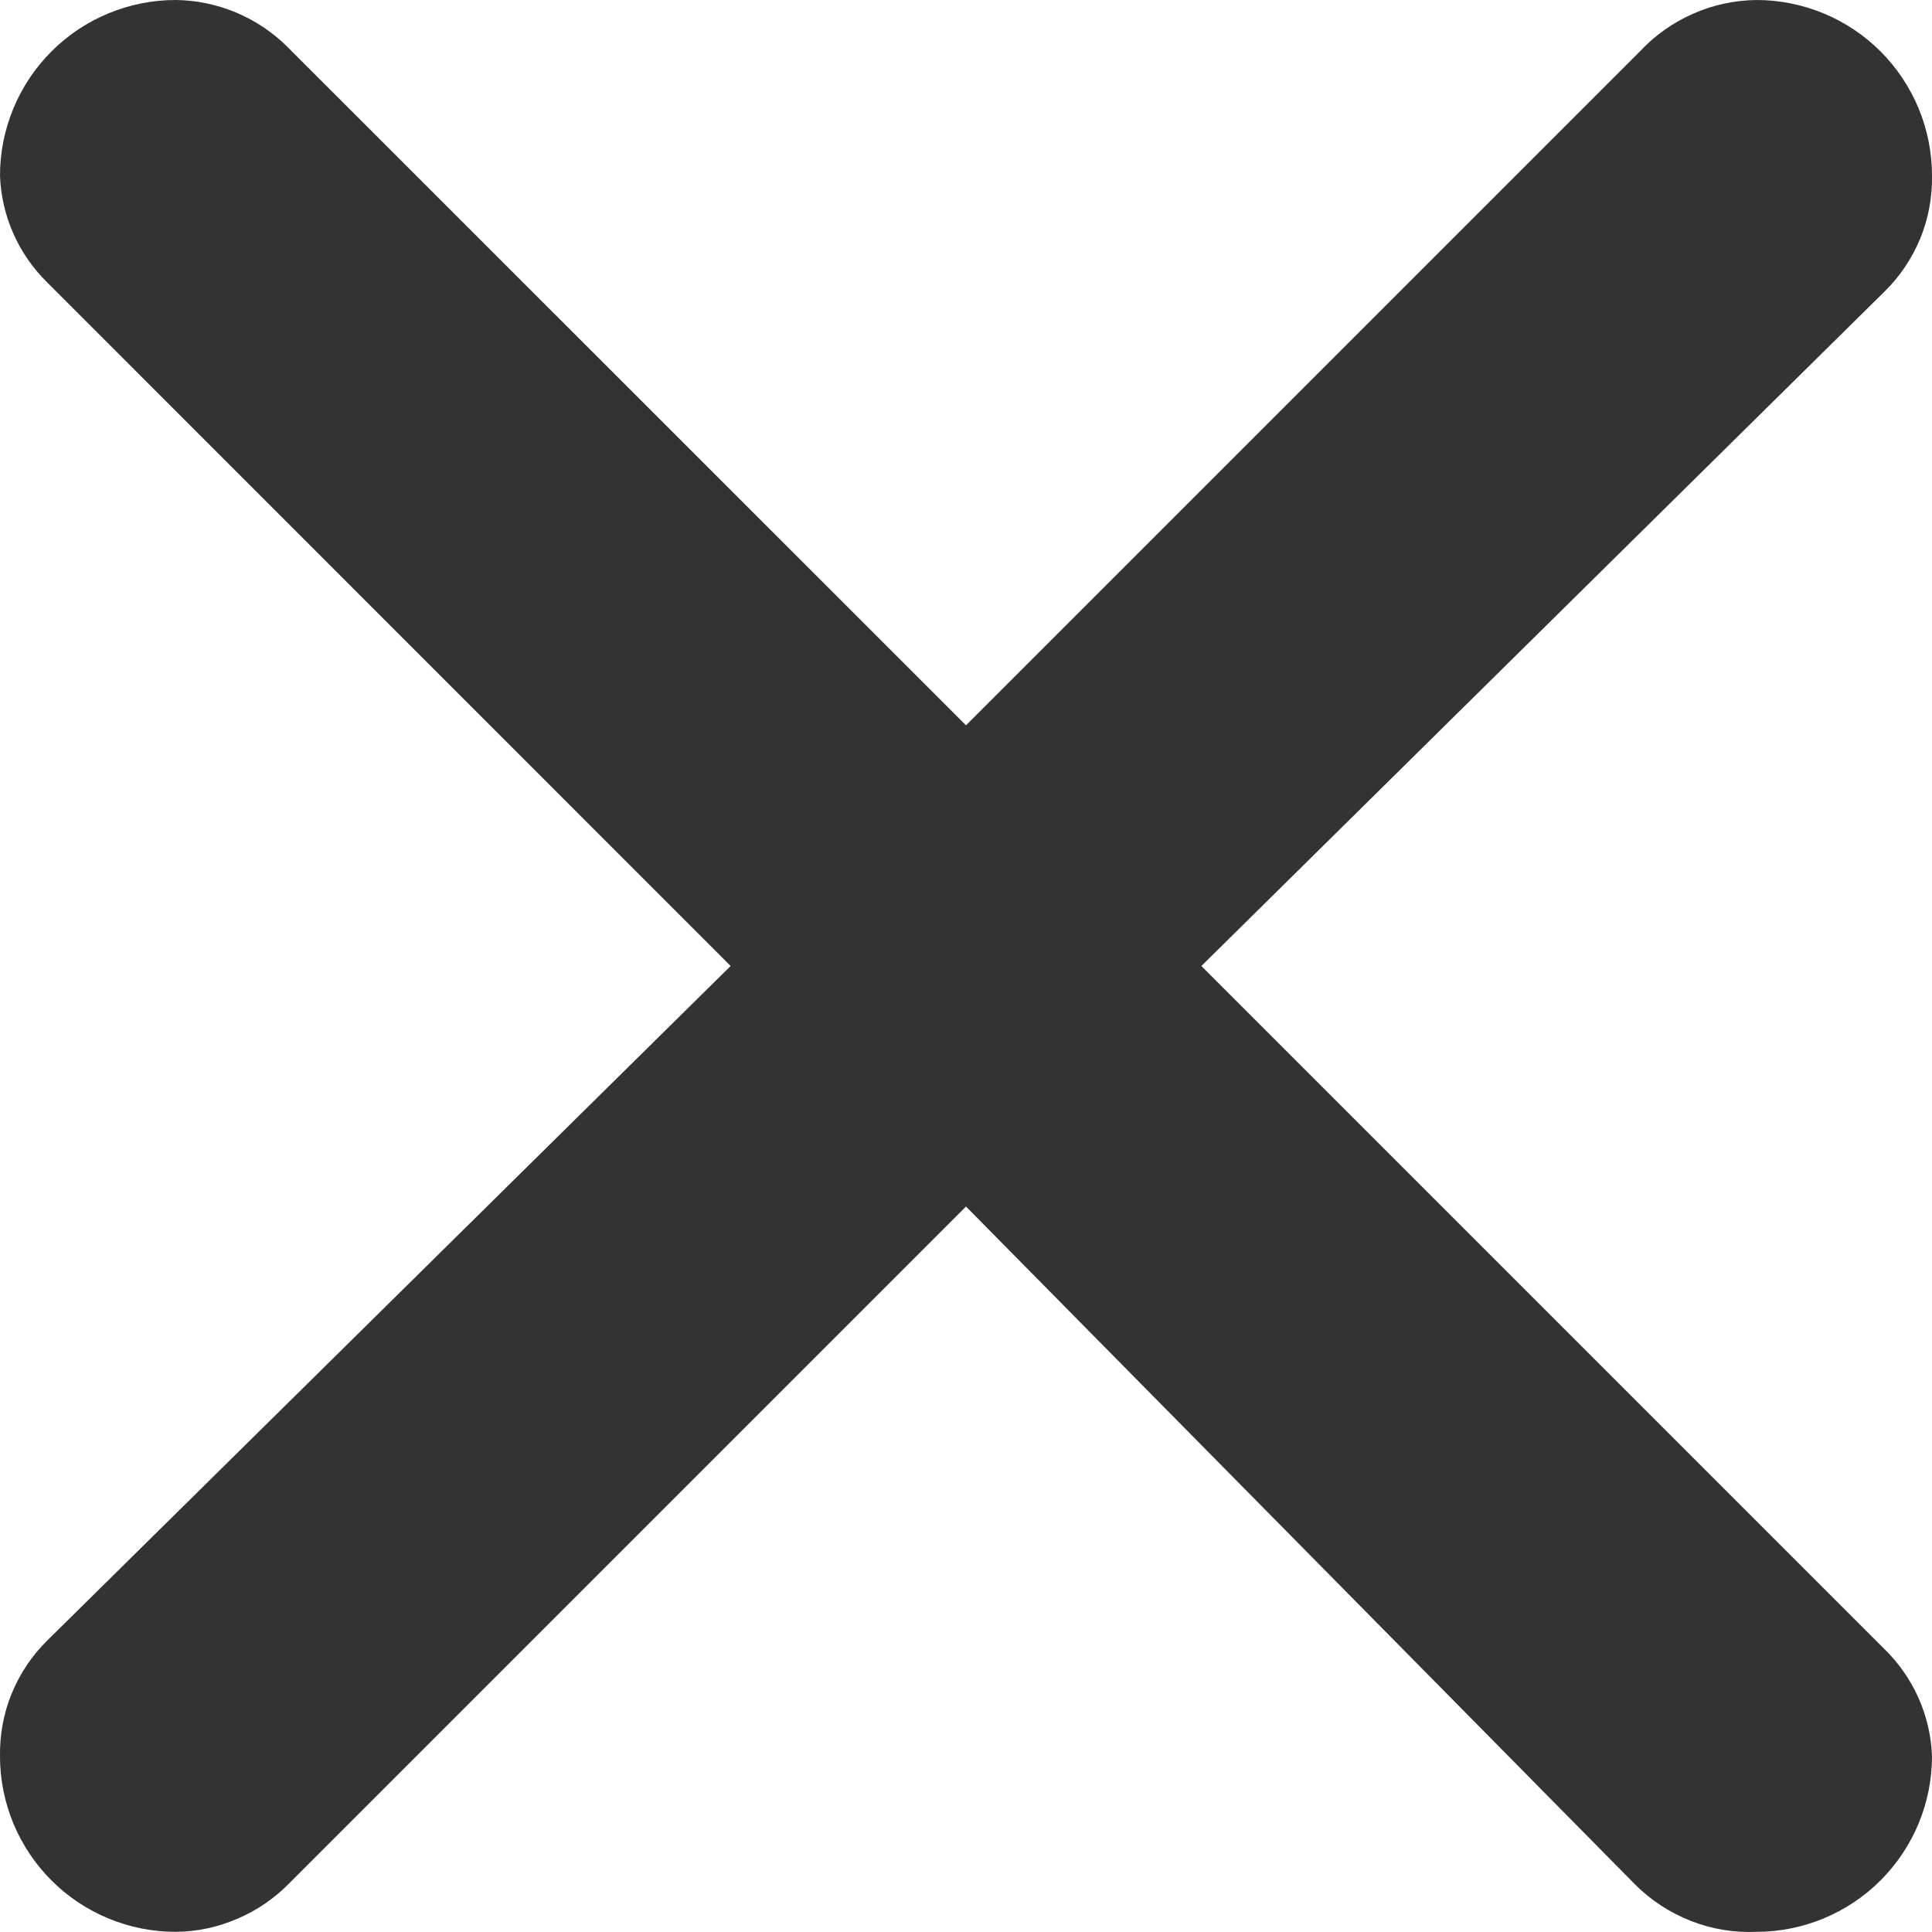
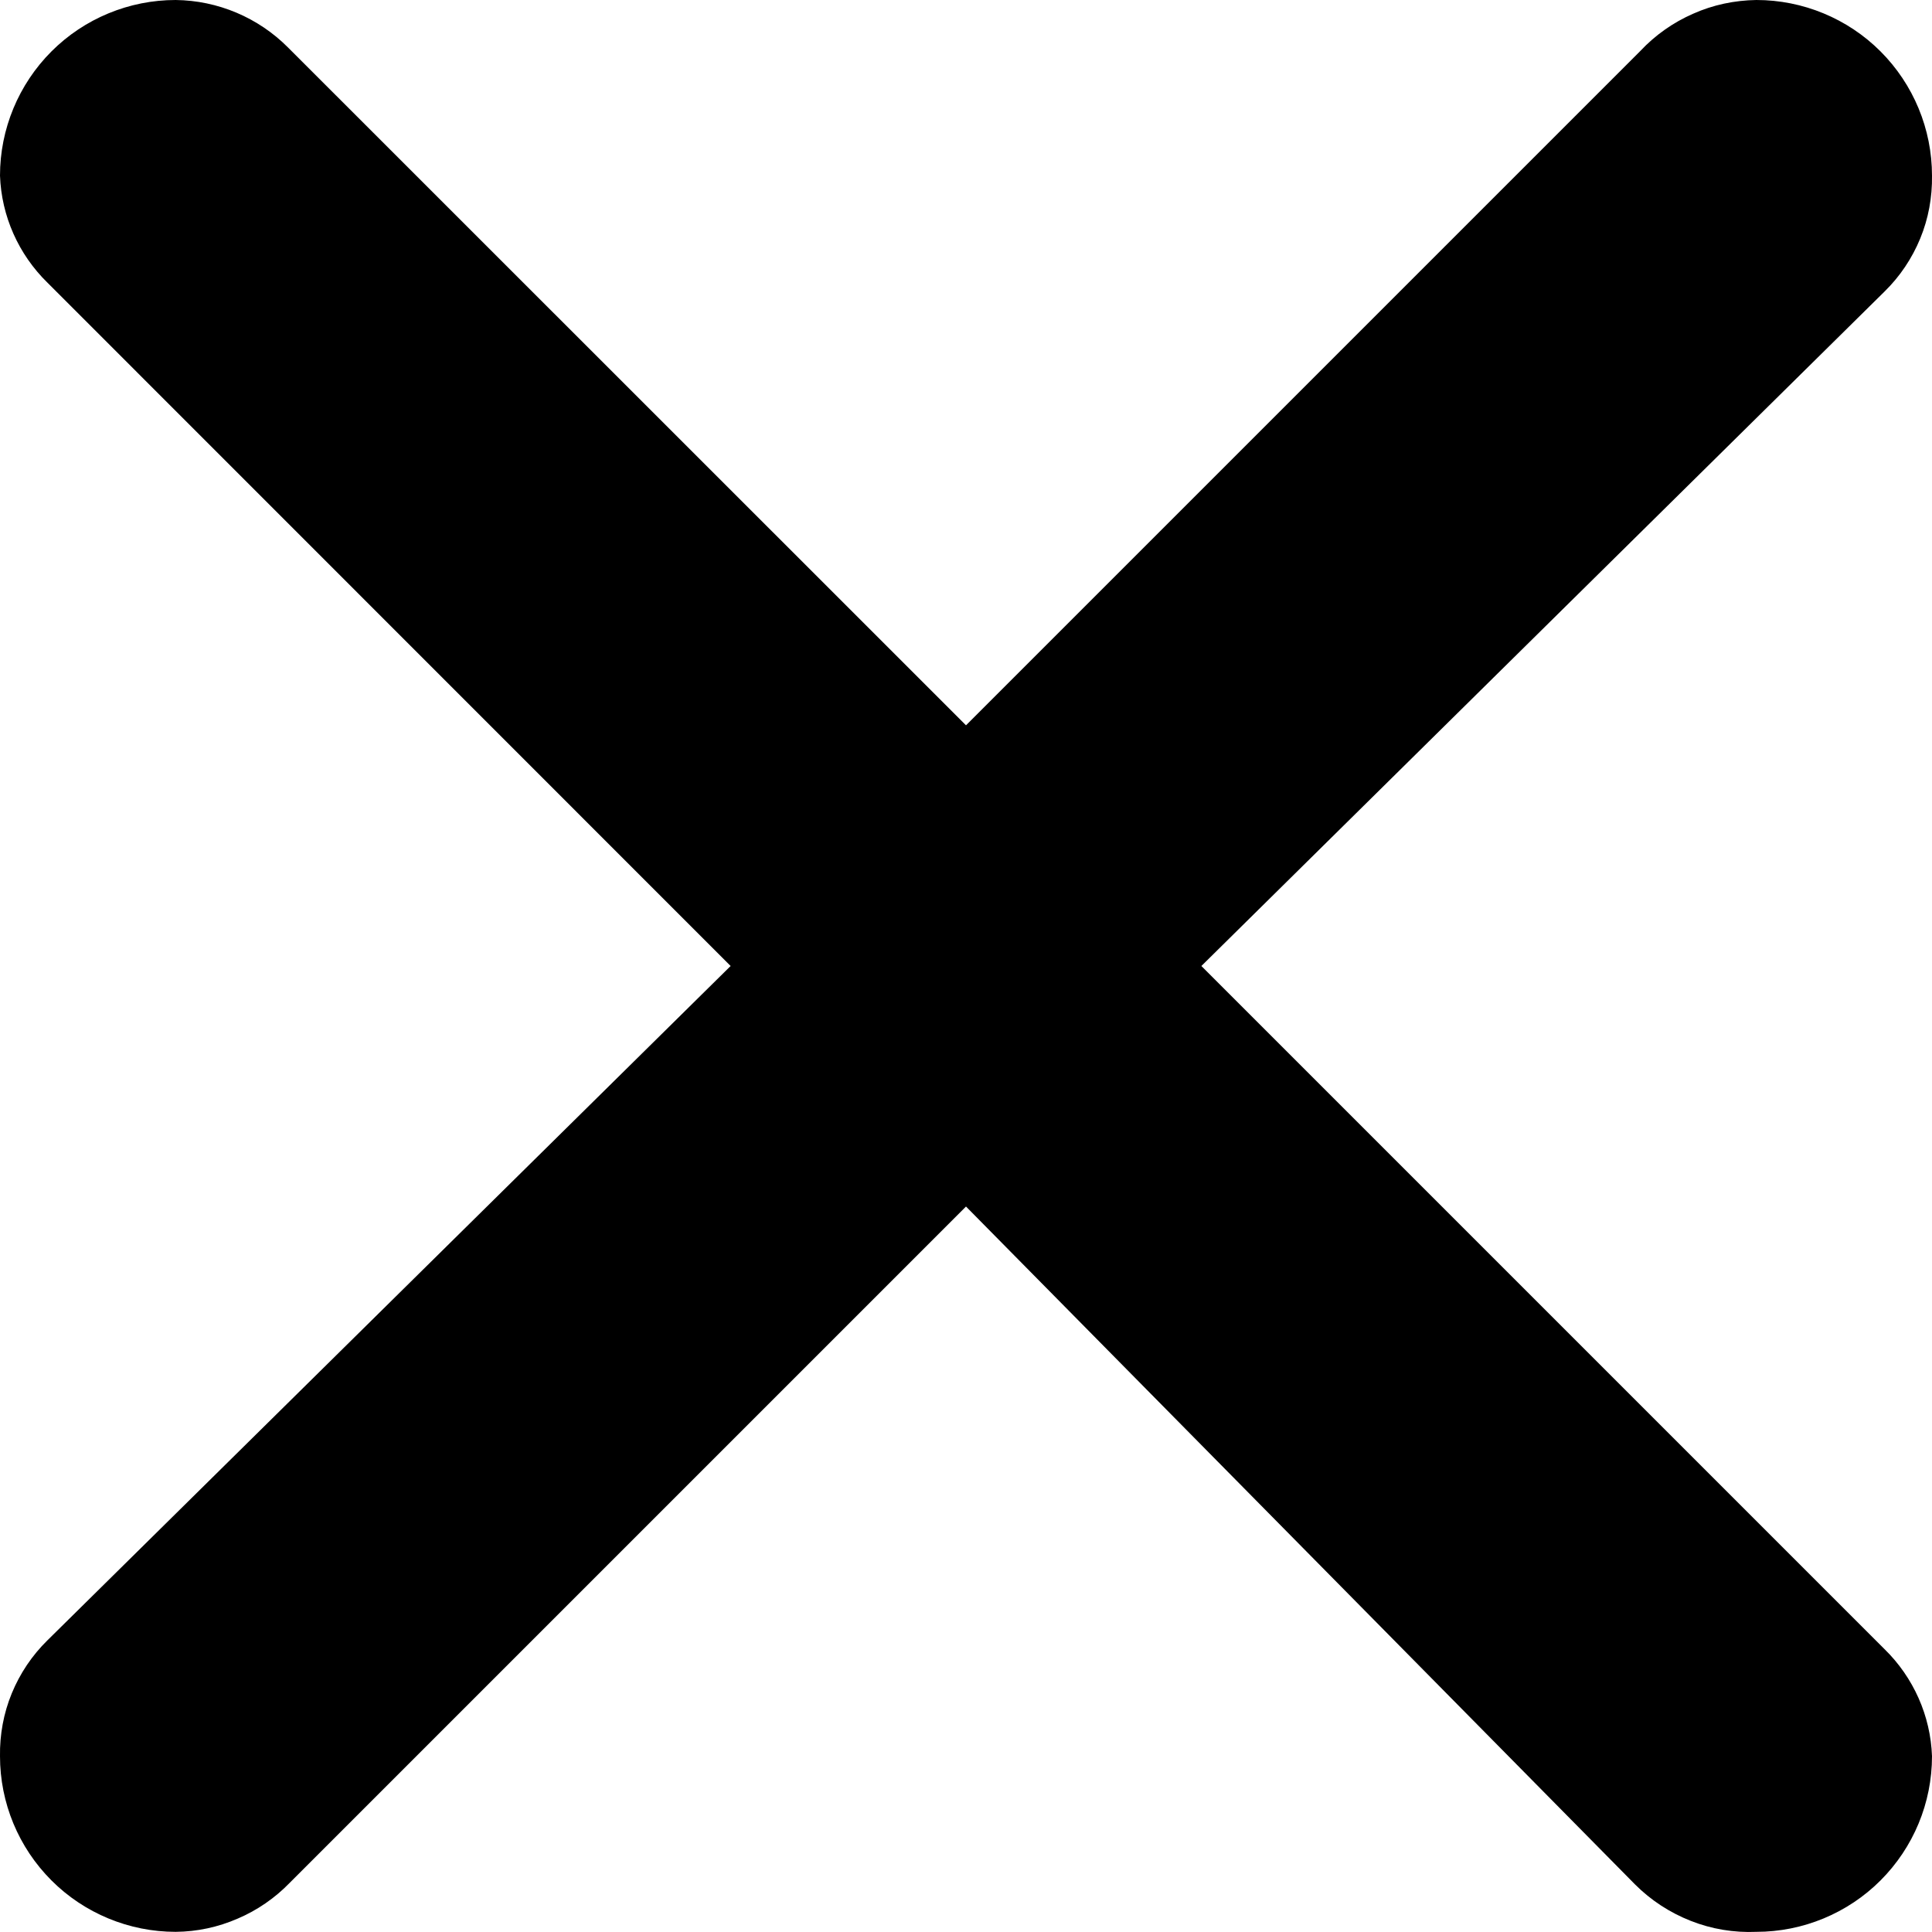
<svg xmlns="http://www.w3.org/2000/svg" width="12" height="12" viewBox="0 0 12 12" fill="none">
-   <path d="M1.789 0.295L6 4.505L10.189 0.316C10.281 0.218 10.393 0.139 10.517 0.085C10.64 0.03 10.774 0.002 10.909 0C11.198 0 11.476 0.115 11.68 0.319C11.885 0.524 12 0.802 12 1.091C12.002 1.225 11.978 1.357 11.927 1.481C11.876 1.605 11.801 1.717 11.705 1.811L7.462 6L11.705 10.243C11.885 10.419 11.991 10.657 12 10.908C12 11.198 11.885 11.475 11.68 11.68C11.476 11.884 11.198 11.999 10.909 11.999C10.77 12.005 10.631 11.982 10.502 11.931C10.372 11.88 10.254 11.803 10.156 11.705L6 7.494L1.8 11.694C1.708 11.789 1.598 11.865 1.476 11.917C1.354 11.97 1.224 11.998 1.091 11.999C0.802 11.999 0.524 11.884 0.32 11.68C0.115 11.475 0 11.198 0 10.908C-0.002 10.775 0.022 10.642 0.073 10.518C0.124 10.394 0.199 10.282 0.295 10.188L4.538 6L0.295 1.756C0.115 1.58 0.009 1.342 0 1.091C0 0.802 0.115 0.524 0.32 0.319C0.524 0.115 0.802 0 1.091 0C1.353 0.003 1.604 0.109 1.789 0.295Z" fill="#000" fill-opacity="0.8" />
+   <path d="M1.789 0.295L6 4.505L10.189 0.316C10.281 0.218 10.393 0.139 10.517 0.085C10.64 0.03 10.774 0.002 10.909 0C11.198 0 11.476 0.115 11.68 0.319C11.885 0.524 12 0.802 12 1.091C12.002 1.225 11.978 1.357 11.927 1.481C11.876 1.605 11.801 1.717 11.705 1.811L7.462 6L11.705 10.243C11.885 10.419 11.991 10.657 12 10.908C12 11.198 11.885 11.475 11.68 11.68C11.476 11.884 11.198 11.999 10.909 11.999C10.77 12.005 10.631 11.982 10.502 11.931C10.372 11.88 10.254 11.803 10.156 11.705L6 7.494L1.8 11.694C1.708 11.789 1.598 11.865 1.476 11.917C1.354 11.97 1.224 11.998 1.091 11.999C0.802 11.999 0.524 11.884 0.32 11.68C0.115 11.475 0 11.198 0 10.908C-0.002 10.775 0.022 10.642 0.073 10.518C0.124 10.394 0.199 10.282 0.295 10.188L4.538 6L0.295 1.756C0.115 1.58 0.009 1.342 0 1.091C0 0.802 0.115 0.524 0.32 0.319C0.524 0.115 0.802 0 1.091 0C1.353 0.003 1.604 0.109 1.789 0.295Z" fill="#000" fillOpacity="0.8" />
</svg>
